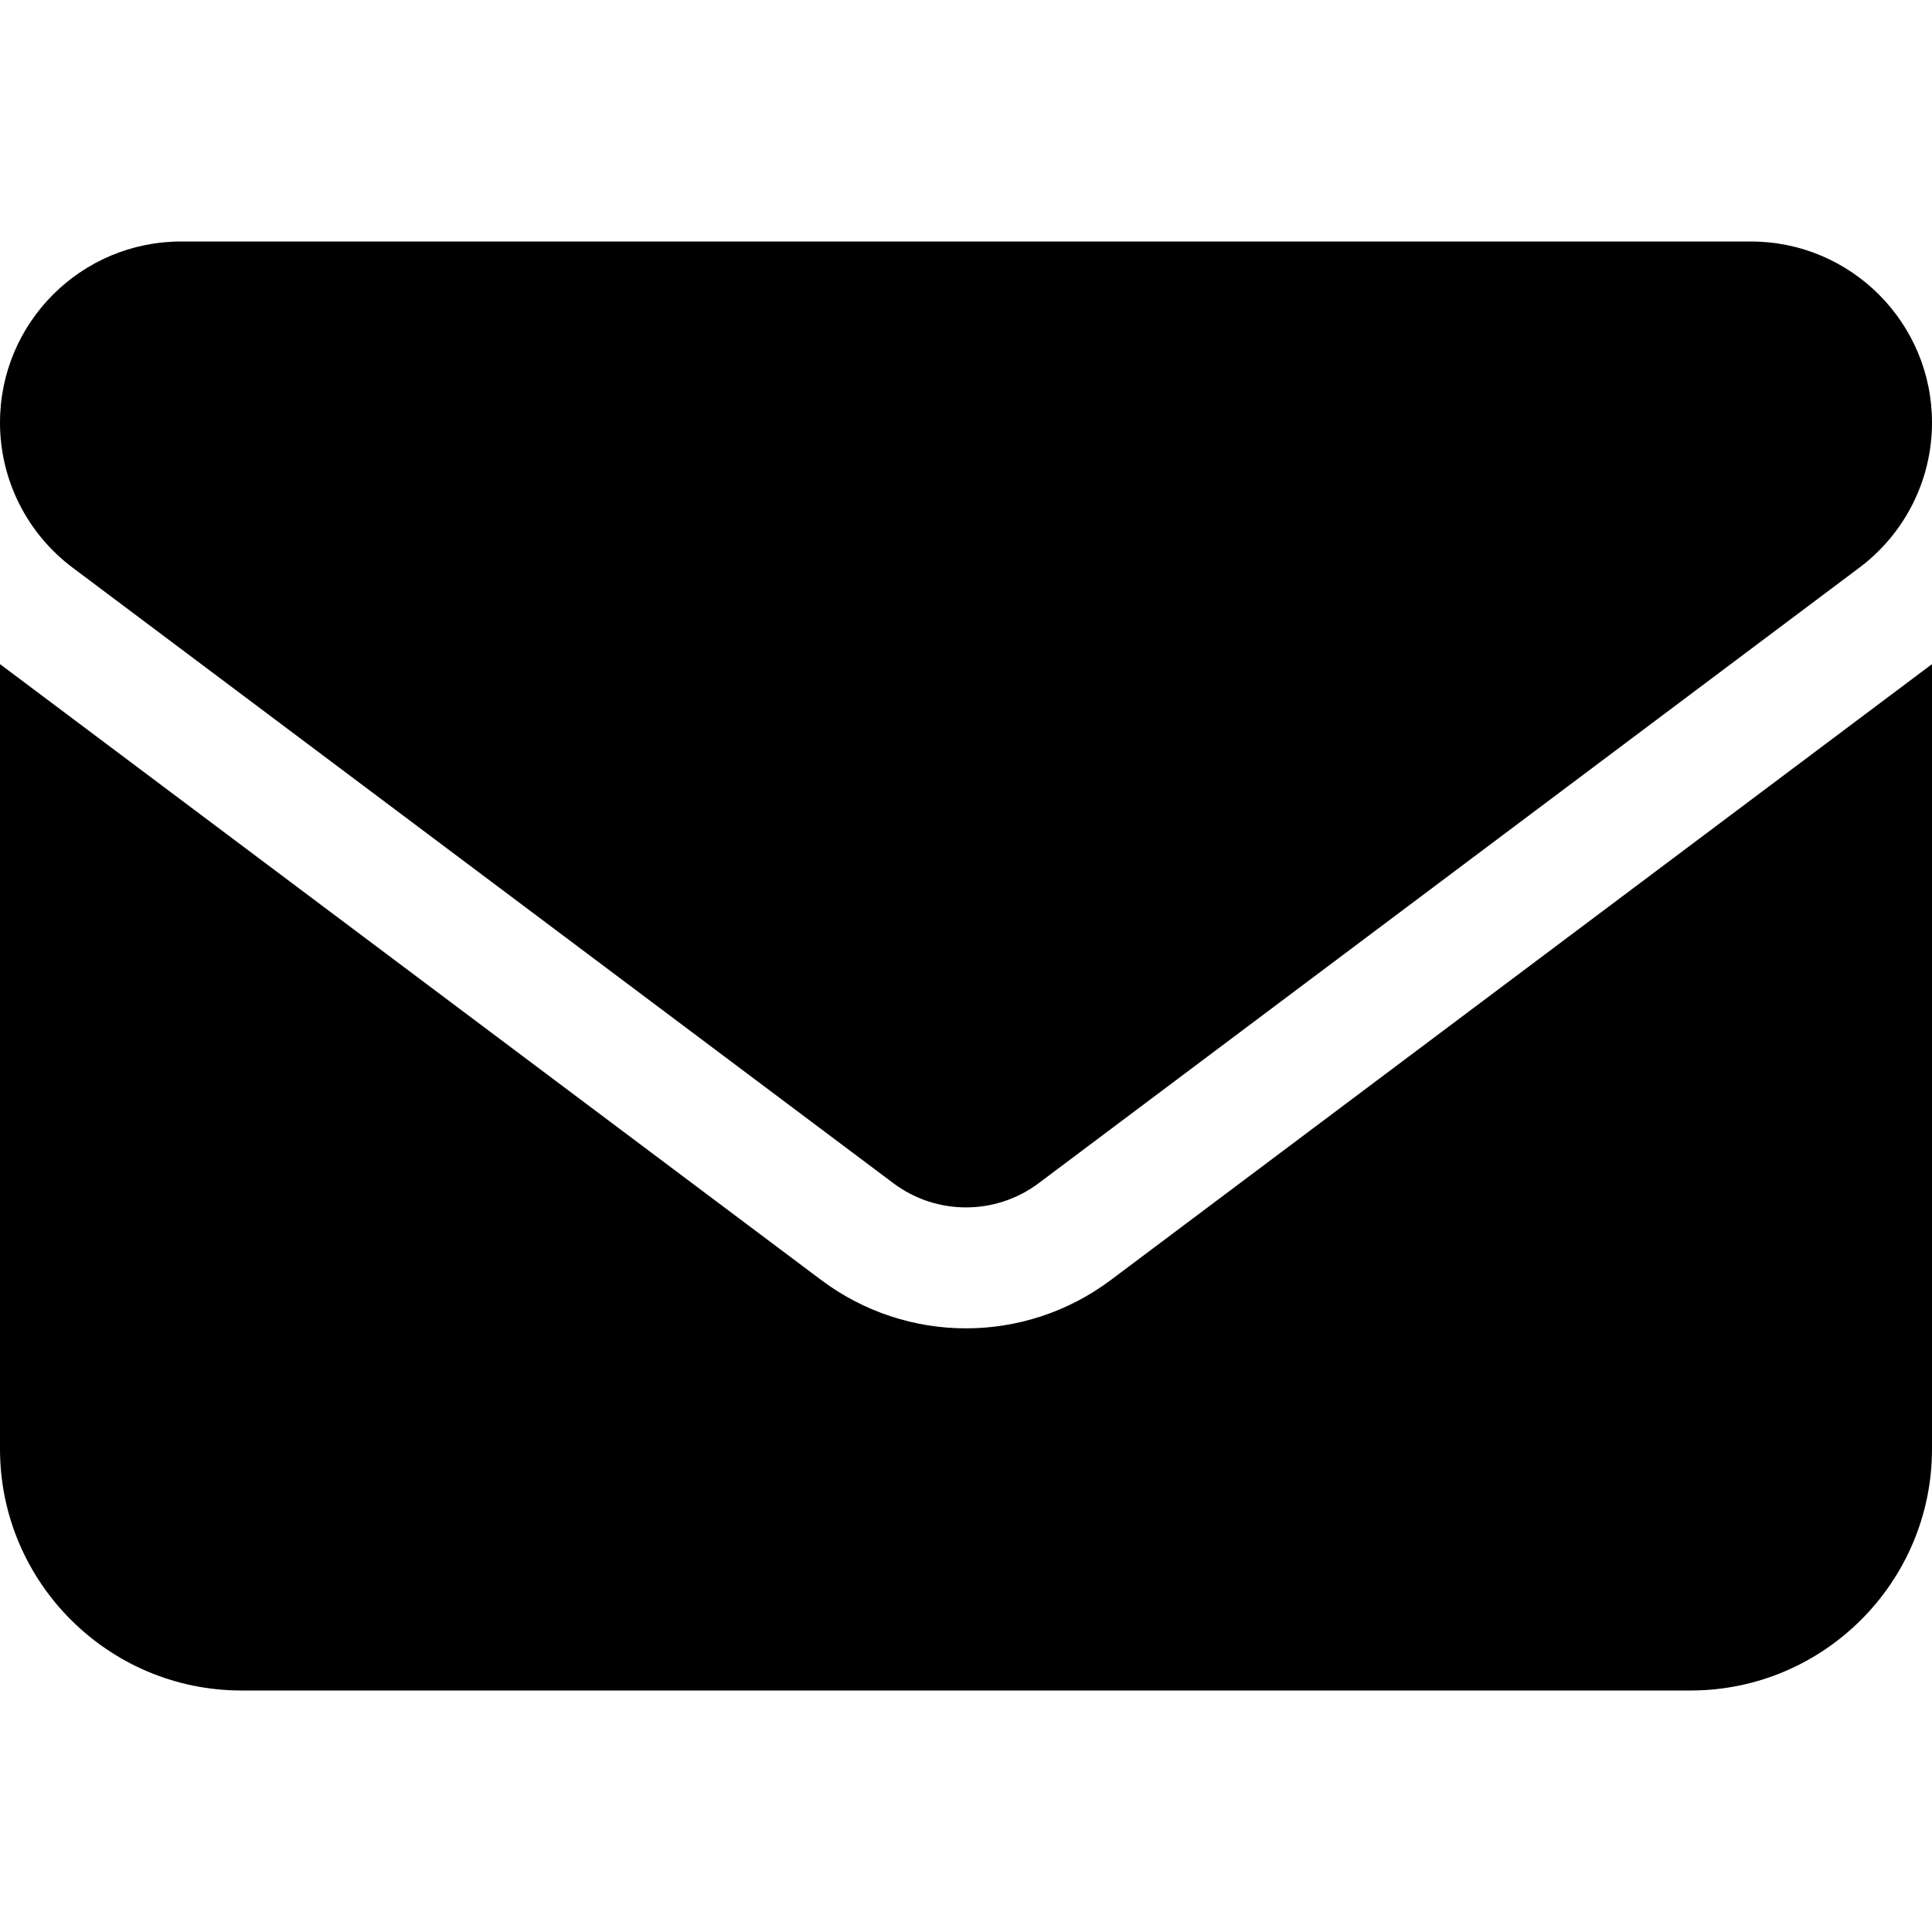
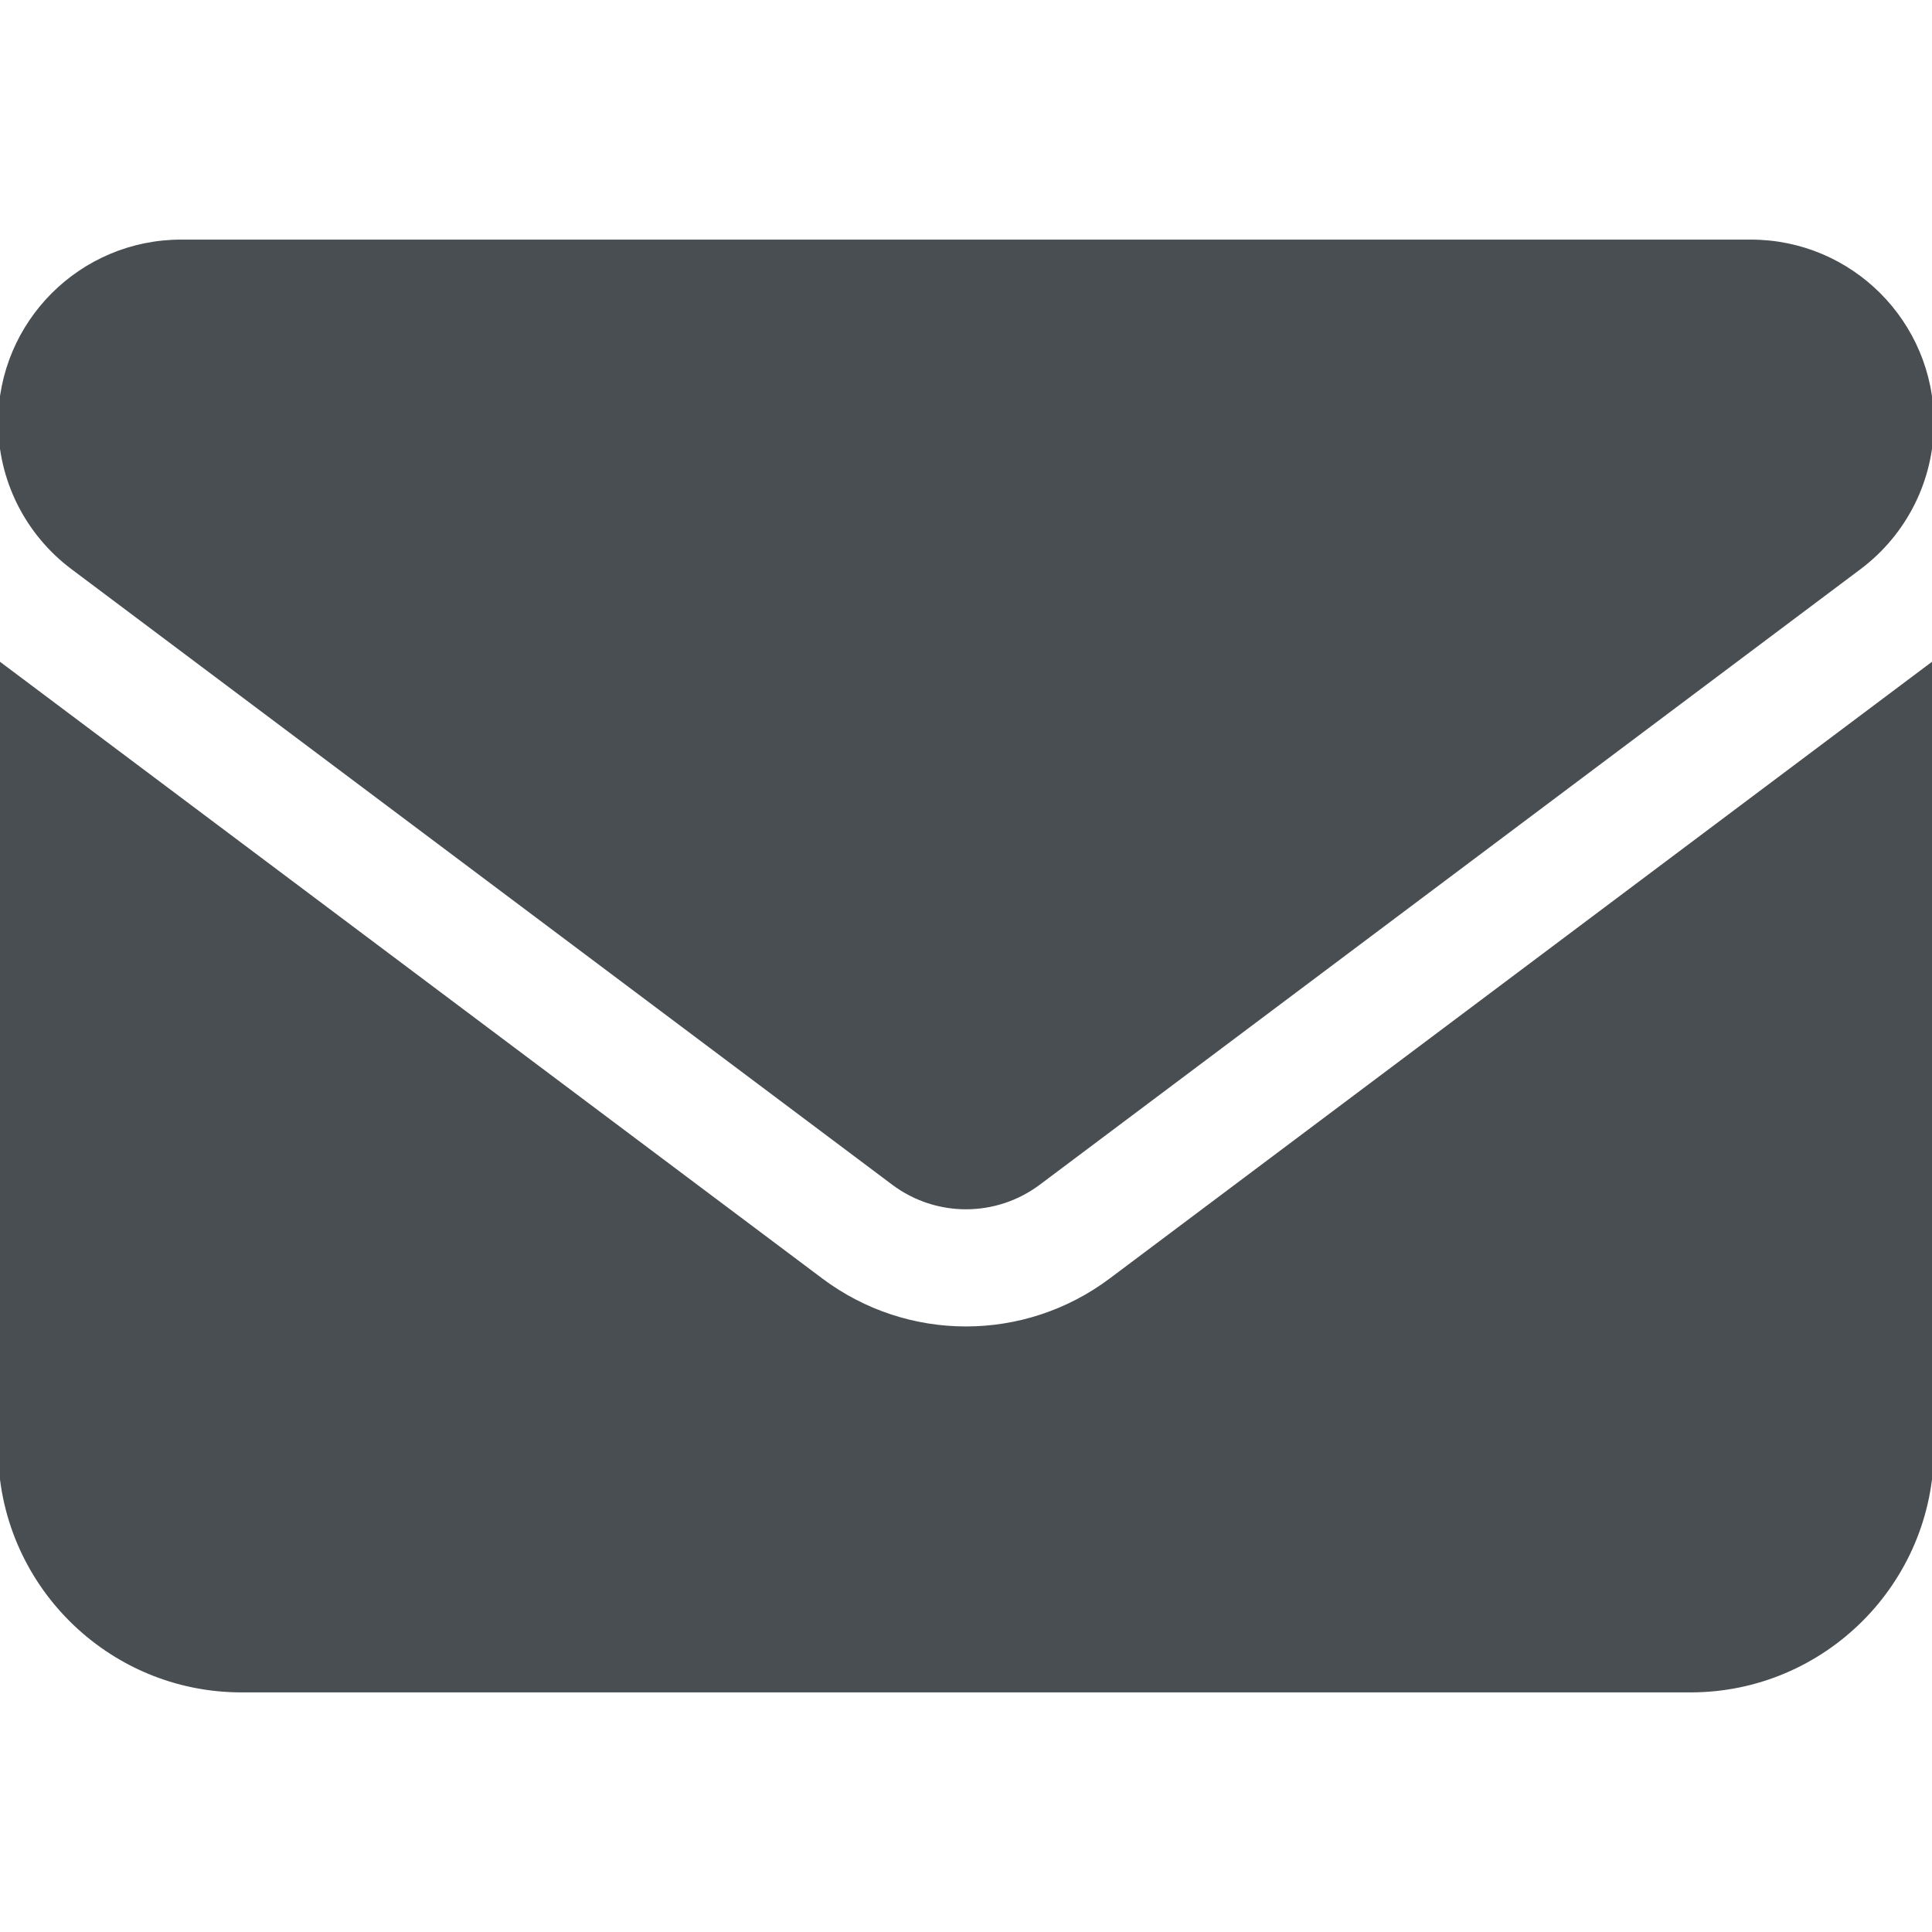
- <svg xmlns="http://www.w3.org/2000/svg" viewBox="0 0 512 512">
-   <path d="M48 64C21.5 64 0 85.5 0 112c0 15.1 7.1 29.3 19.2 38.4L236.8 313.6c11.4 8.5 27 8.5 38.4 0L492.8 150.4c12.1-9.1 19.2-23.3 19.2-38.4c0-26.5-21.5-48-48-48L48 64zM0 176L0 384c0 35.3 28.7 64 64 64l384 0c35.3 0 64-28.7 64-64l0-208L294.4 339.2c-22.8 17.1-54 17.1-76.8 0L0 176z" />
+ <svg xmlns="http://www.w3.org/2000/svg" viewBox="0 0 512 512" version="1.1" id="svg214">
+   <defs id="defs218" />
+   <path d="M48 64C21.5 64 0 85.5 0 112c0 15.1 7.1 29.3 19.2 38.4L236.8 313.6c11.4 8.5 27 8.5 38.4 0L492.8 150.4c12.1-9.1 19.2-23.3 19.2-38.4c0-26.5-21.5-48-48-48L48 64zM0 176L0 384c0 35.3 28.7 64 64 64l384 0c35.3 0 64-28.7 64-64l0-208L294.4 339.2c-22.8 17.1-54 17.1-76.8 0L0 176z" id="path212" style="fill:#494e52;fill-opacity:1;stroke:#494e52;stroke-opacity:1;stroke-width:1.002;stroke-dasharray:none" />
</svg>
